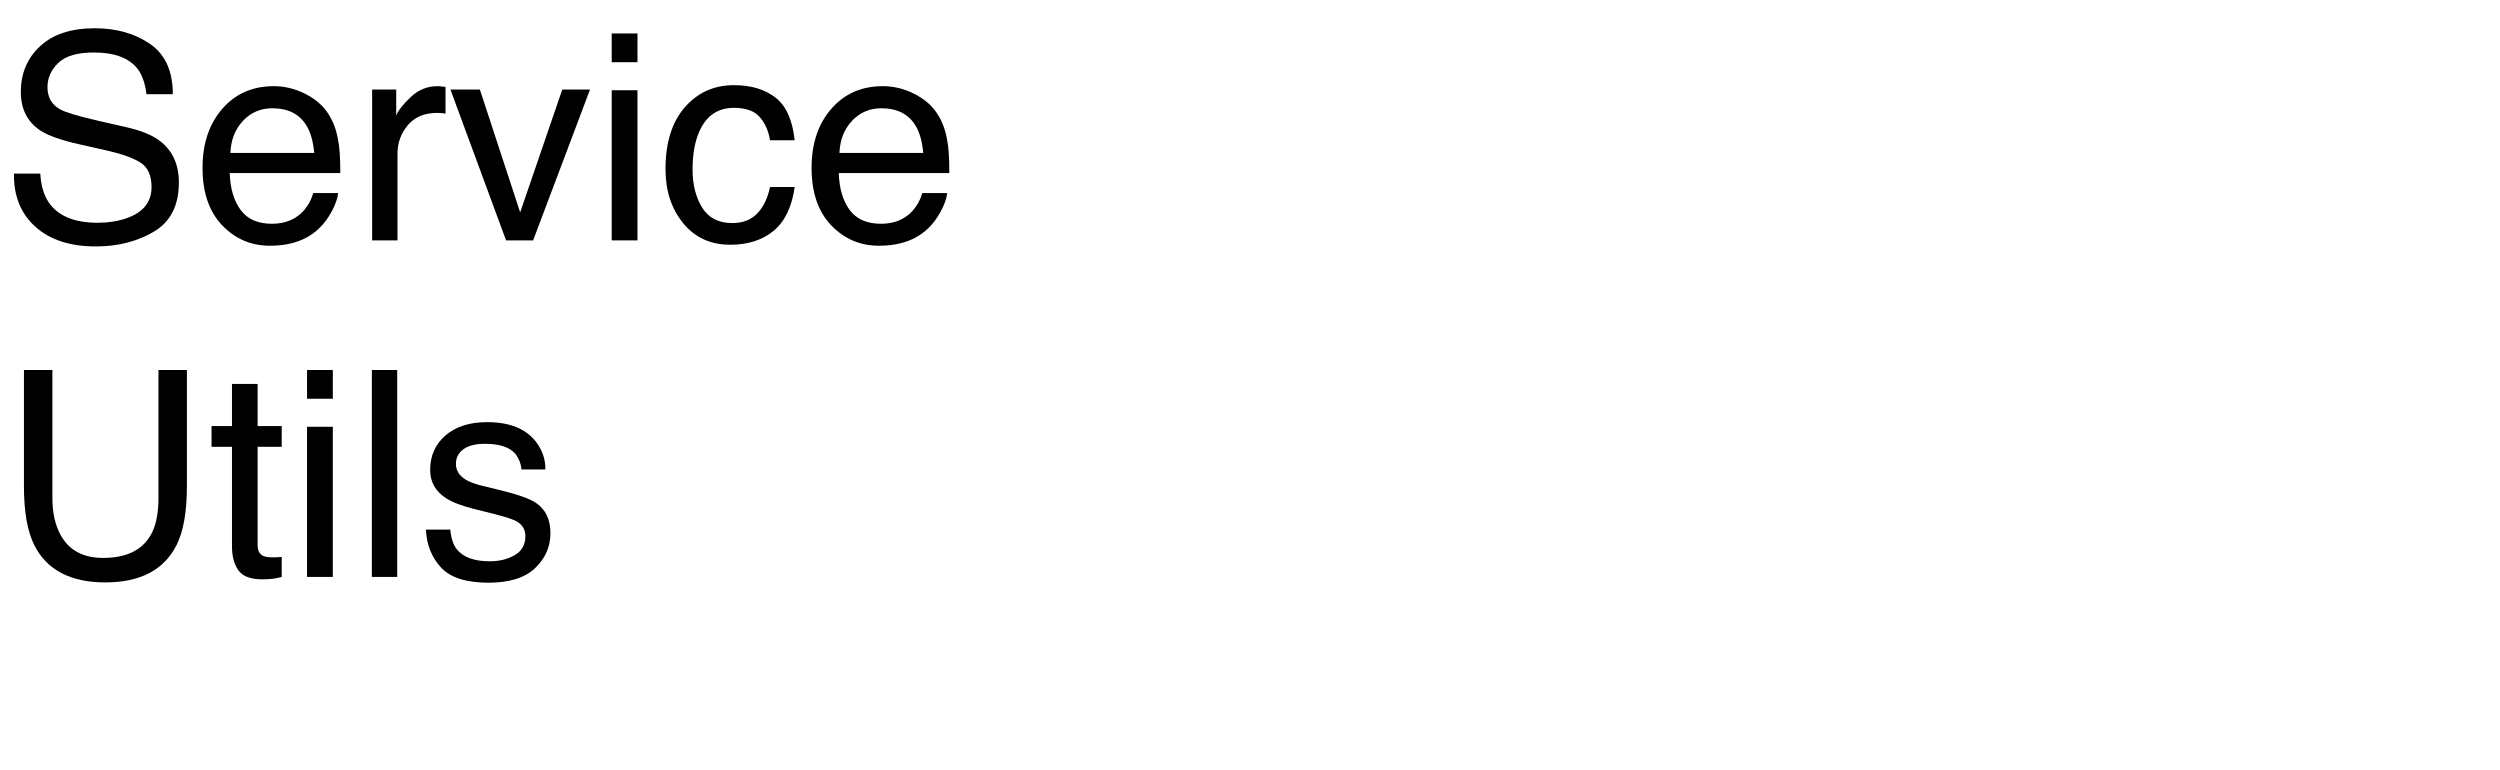
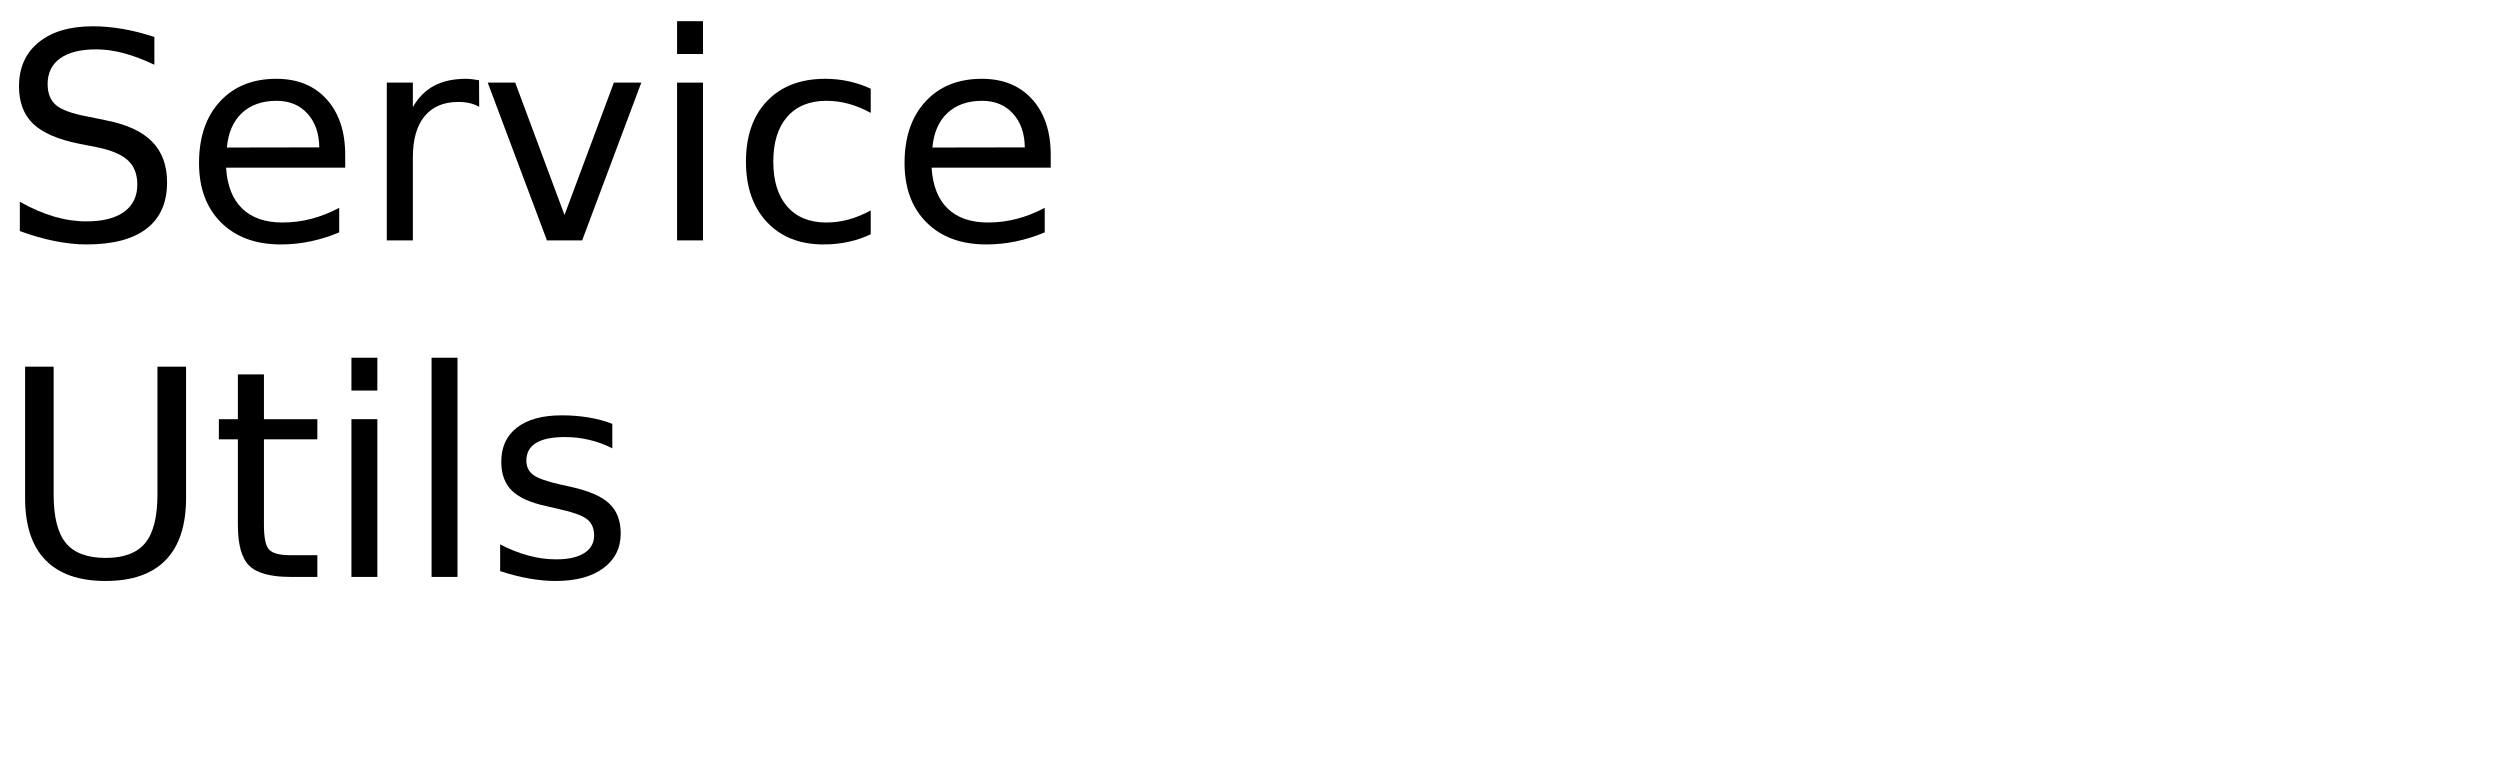
<svg xmlns="http://www.w3.org/2000/svg" xmlns:xlink="http://www.w3.org/1999/xlink" width="520" height="160" viewBox="0 0 520 160">
  <defs>
    <g>
      <g id="glyph-0-0">
-         <path d="M 8.379 -13.887 C 8.516 -11.445 9.094 -9.461 10.109 -7.938 C 12.043 -5.086 15.449 -3.664 20.332 -3.664 C 22.52 -3.664 24.512 -3.977 26.309 -4.602 C 29.785 -5.812 31.523 -7.977 31.523 -11.102 C 31.523 -13.445 30.789 -15.117 29.328 -16.113 C 27.844 -17.09 25.516 -17.938 22.352 -18.664 L 16.523 -19.98 C 12.715 -20.84 10.02 -21.789 8.438 -22.82 C 5.703 -24.617 4.336 -27.305 4.336 -30.879 C 4.336 -34.746 5.672 -37.922 8.352 -40.398 C 11.027 -42.879 14.812 -44.121 19.719 -44.121 C 24.23 -44.121 28.062 -43.031 31.215 -40.855 C 34.371 -38.676 35.945 -35.195 35.945 -30.41 L 30.469 -30.41 C 30.176 -32.715 29.551 -34.484 28.594 -35.711 C 26.816 -37.957 23.797 -39.082 19.539 -39.082 C 16.102 -39.082 13.633 -38.359 12.129 -36.914 C 10.625 -35.469 9.875 -33.789 9.875 -31.875 C 9.875 -29.766 10.75 -28.223 12.508 -27.246 C 13.66 -26.621 16.27 -25.84 20.332 -24.902 L 26.367 -23.523 C 29.277 -22.859 31.523 -21.953 33.105 -20.801 C 35.84 -18.789 37.207 -15.867 37.207 -12.039 C 37.207 -7.273 35.473 -3.867 32.008 -1.816 C 28.539 0.234 24.512 1.258 19.922 1.258 C 14.57 1.258 10.383 -0.109 7.352 -2.844 C 4.324 -5.559 2.844 -9.238 2.898 -13.887 Z M 8.379 -13.887 " />
+         <path d="M 32.109 -42.312 L 32.109 -36.531 C 29.859 -37.602 27.738 -38.406 25.75 -38.938 C 23.758 -39.469 21.836 -39.734 19.984 -39.734 C 16.754 -39.734 14.266 -39.109 12.516 -37.859 C 10.773 -36.609 9.906 -34.828 9.906 -32.516 C 9.906 -30.586 10.484 -29.129 11.641 -28.141 C 12.805 -27.148 15.008 -26.352 18.25 -25.75 L 21.828 -25.016 C 26.242 -24.18 29.5 -22.703 31.594 -20.578 C 33.695 -18.461 34.75 -15.629 34.75 -12.078 C 34.75 -7.836 33.328 -4.625 30.484 -2.438 C 27.641 -0.25 23.473 0.844 17.984 0.844 C 15.922 0.844 13.719 0.609 11.375 0.141 C 9.039 -0.328 6.625 -1.02 4.125 -1.938 L 4.125 -8.031 C 6.531 -6.676 8.883 -5.656 11.188 -4.969 C 13.5 -4.289 15.766 -3.953 17.984 -3.953 C 21.367 -3.953 23.977 -4.613 25.812 -5.938 C 27.645 -7.27 28.562 -9.164 28.562 -11.625 C 28.562 -13.781 27.898 -15.461 26.578 -16.672 C 25.266 -17.879 23.102 -18.785 20.094 -19.391 L 16.5 -20.094 C 12.082 -20.977 8.883 -22.359 6.906 -24.234 C 4.938 -26.109 3.953 -28.711 3.953 -32.047 C 3.953 -35.922 5.312 -38.969 8.031 -41.188 C 10.758 -43.414 14.52 -44.531 19.312 -44.531 C 21.363 -44.531 23.453 -44.344 25.578 -43.969 C 27.703 -43.602 29.879 -43.051 32.109 -42.312 Z M 32.109 -42.312 " />
      </g>
      <g id="glyph-0-1">
-         <path d="M 16.934 -32.078 C 19.16 -32.078 21.32 -31.559 23.406 -30.512 C 25.496 -29.469 27.09 -28.117 28.184 -26.453 C 29.238 -24.871 29.941 -23.027 30.293 -20.918 C 30.605 -19.473 30.762 -17.168 30.762 -14.004 L 7.766 -14.004 C 7.863 -10.82 8.613 -8.266 10.02 -6.344 C 11.426 -4.418 13.602 -3.457 16.555 -3.457 C 19.309 -3.457 21.504 -4.367 23.145 -6.18 C 24.082 -7.234 24.746 -8.457 25.137 -9.844 L 30.32 -9.844 C 30.184 -8.691 29.73 -7.406 28.961 -5.992 C 28.188 -4.574 27.324 -3.418 26.367 -2.52 C 24.766 -0.957 22.781 0.098 20.422 0.645 C 19.152 0.957 17.715 1.113 16.113 1.113 C 12.207 1.113 8.898 -0.309 6.18 -3.148 C 3.465 -5.992 2.109 -9.969 2.109 -15.086 C 2.109 -20.125 3.477 -24.219 6.211 -27.363 C 8.945 -30.508 12.52 -32.078 16.934 -32.078 Z M 25.344 -18.195 C 25.129 -20.48 24.629 -22.305 23.848 -23.672 C 22.402 -26.211 19.992 -27.48 16.609 -27.48 C 14.188 -27.48 12.156 -26.605 10.516 -24.859 C 8.875 -23.109 8.008 -20.891 7.91 -18.195 Z M 25.344 -18.195 " />
+         <path d="M 33.719 -17.75 L 33.719 -15.125 L 8.938 -15.125 C 9.164 -11.406 10.281 -8.57 12.281 -6.625 C 14.289 -4.688 17.082 -3.719 20.656 -3.719 C 22.727 -3.719 24.734 -3.973 26.672 -4.484 C 28.617 -4.992 30.551 -5.754 32.469 -6.766 L 32.469 -1.672 C 30.531 -0.848 28.547 -0.223 26.516 0.203 C 24.484 0.629 22.422 0.844 20.328 0.844 C 15.098 0.844 10.953 -0.676 7.891 -3.719 C 4.836 -6.77 3.312 -10.891 3.312 -16.078 C 3.312 -21.453 4.758 -25.719 7.656 -28.875 C 10.562 -32.031 14.473 -33.609 19.391 -33.609 C 23.805 -33.609 27.297 -32.188 29.859 -29.344 C 32.43 -26.5 33.719 -22.633 33.719 -17.75 Z M 28.328 -19.344 C 28.285 -22.289 27.457 -24.641 25.844 -26.391 C 24.238 -28.148 22.109 -29.031 19.453 -29.031 C 16.441 -29.031 14.031 -28.18 12.219 -26.484 C 10.414 -24.785 9.379 -22.395 9.109 -19.312 Z M 28.328 -19.344 " />
      </g>
      <g id="glyph-0-2">
-         <path d="M 4.016 -31.375 L 9.023 -31.375 L 9.023 -25.957 C 9.434 -27.012 10.438 -28.297 12.039 -29.809 C 13.641 -31.324 15.488 -32.078 17.578 -32.078 C 17.676 -32.078 17.844 -32.07 18.078 -32.051 C 18.312 -32.031 18.711 -31.992 19.277 -31.934 L 19.277 -26.367 C 18.965 -26.426 18.676 -26.465 18.414 -26.484 C 18.148 -26.504 17.859 -26.516 17.547 -26.516 C 14.891 -26.516 12.852 -25.66 11.426 -23.949 C 10 -22.242 9.289 -20.273 9.289 -18.047 L 9.289 0 L 4.016 0 Z M 4.016 -31.375 " />
+         <path d="M 24.672 -27.781 C 24.066 -28.125 23.406 -28.379 22.688 -28.547 C 21.977 -28.711 21.191 -28.797 20.328 -28.797 C 17.285 -28.797 14.945 -27.805 13.312 -25.828 C 11.688 -23.848 10.875 -21 10.875 -17.281 L 10.875 0 L 5.453 0 L 5.453 -32.812 L 10.875 -32.812 L 10.875 -27.719 C 12 -29.707 13.469 -31.188 15.281 -32.156 C 17.102 -33.125 19.316 -33.609 21.922 -33.609 C 22.285 -33.609 22.691 -33.582 23.141 -33.531 C 23.586 -33.477 24.086 -33.406 24.641 -33.312 Z M 24.672 -27.781 " />
      </g>
      <g id="glyph-0-3">
-         <path d="M 6.445 -31.375 L 14.824 -5.828 L 23.586 -31.375 L 29.355 -31.375 L 17.52 0 L 11.895 0 L 0.32 -31.375 Z M 6.445 -31.375 " />
+         <path d="M 1.781 -32.812 L 7.5 -32.812 L 17.75 -5.281 L 28.016 -32.812 L 33.719 -32.812 L 21.422 0 L 14.094 0 Z M 1.781 -32.812 " />
      </g>
      <g id="glyph-0-4">
-         <path d="M 3.867 -31.23 L 9.227 -31.23 L 9.227 0 L 3.867 0 Z M 3.867 -43.039 L 9.227 -43.039 L 9.227 -37.062 L 3.867 -37.062 Z M 3.867 -43.039 " />
+         <path d="M 5.656 -32.812 L 11.047 -32.812 L 11.047 0 L 5.656 0 Z M 5.656 -45.594 L 11.047 -45.594 L 11.047 -38.766 L 5.656 -38.766 Z M 5.656 -45.594 " />
      </g>
      <g id="glyph-0-5">
-         <path d="M 15.969 -32.285 C 19.504 -32.285 22.379 -31.426 24.594 -29.707 C 26.812 -27.988 28.145 -25.031 28.594 -20.828 L 23.469 -20.828 C 23.156 -22.762 22.441 -24.371 21.328 -25.648 C 20.215 -26.93 18.43 -27.57 15.969 -27.57 C 12.609 -27.57 10.203 -25.93 8.758 -22.648 C 7.82 -20.52 7.352 -17.891 7.352 -14.766 C 7.352 -11.621 8.016 -8.977 9.344 -6.828 C 10.672 -4.68 12.766 -3.602 15.617 -3.602 C 17.805 -3.602 19.535 -4.273 20.816 -5.609 C 22.094 -6.949 22.977 -8.781 23.469 -11.102 L 28.594 -11.102 C 28.008 -6.941 26.543 -3.902 24.199 -1.977 C 21.855 -0.055 18.859 0.906 15.203 0.906 C 11.102 0.906 7.832 -0.59 5.391 -3.59 C 2.949 -6.586 1.727 -10.332 1.727 -14.824 C 1.727 -20.332 3.066 -24.617 5.742 -27.688 C 8.418 -30.754 11.828 -32.285 15.969 -32.285 Z M 15.969 -32.285 " />
+         <path d="M 29.266 -31.547 L 29.266 -26.516 C 27.742 -27.359 26.219 -27.988 24.688 -28.406 C 23.156 -28.82 21.609 -29.031 20.047 -29.031 C 16.547 -29.031 13.828 -27.922 11.891 -25.703 C 9.961 -23.492 9 -20.383 9 -16.375 C 9 -12.375 9.961 -9.266 11.891 -7.047 C 13.828 -4.828 16.547 -3.719 20.047 -3.719 C 21.609 -3.719 23.156 -3.926 24.688 -4.344 C 26.219 -4.77 27.742 -5.398 29.266 -6.234 L 29.266 -1.266 C 27.766 -0.555 26.207 -0.031 24.594 0.312 C 22.977 0.664 21.266 0.844 19.453 0.844 C 14.516 0.844 10.586 -0.707 7.672 -3.812 C 4.766 -6.914 3.312 -11.102 3.312 -16.375 C 3.312 -21.727 4.781 -25.938 7.719 -29 C 10.656 -32.07 14.688 -33.609 19.812 -33.609 C 21.469 -33.609 23.086 -33.438 24.672 -33.094 C 26.254 -32.75 27.785 -32.234 29.266 -31.547 Z M 29.266 -31.547 " />
      </g>
      <g id="glyph-0-6">
-         <path d="M 10.898 -43.039 L 10.898 -16.438 C 10.898 -13.312 11.484 -10.711 12.656 -8.641 C 14.395 -5.516 17.324 -3.953 21.445 -3.953 C 26.387 -3.953 29.746 -5.645 31.523 -9.023 C 32.48 -10.859 32.961 -13.328 32.961 -16.438 L 32.961 -43.039 L 38.875 -43.039 L 38.875 -18.867 C 38.875 -13.574 38.164 -9.5 36.738 -6.648 C 34.121 -1.453 29.18 1.141 21.914 1.141 C 14.648 1.141 9.719 -1.453 7.117 -6.648 C 5.691 -9.5 4.98 -13.574 4.98 -18.867 L 4.98 -43.039 Z M 10.898 -43.039 " />
+         <path d="M 5.219 -43.734 L 11.156 -43.734 L 11.156 -17.172 C 11.156 -12.484 12.004 -9.109 13.703 -7.047 C 15.41 -4.984 18.164 -3.953 21.969 -3.953 C 25.758 -3.953 28.504 -4.984 30.203 -7.047 C 31.898 -9.109 32.75 -12.484 32.75 -17.172 L 32.75 -43.734 L 38.703 -43.734 L 38.703 -16.438 C 38.703 -10.727 37.289 -6.422 34.469 -3.516 C 31.645 -0.609 27.477 0.844 21.969 0.844 C 16.445 0.844 12.273 -0.609 9.453 -3.516 C 6.629 -6.422 5.219 -10.727 5.219 -16.438 Z M 5.219 -43.734 " />
      </g>
      <g id="glyph-0-7">
-         <path d="M 4.922 -40.137 L 10.254 -40.137 L 10.254 -31.375 L 15.266 -31.375 L 15.266 -27.07 L 10.254 -27.07 L 10.254 -6.594 C 10.254 -5.5 10.625 -4.766 11.367 -4.395 C 11.777 -4.18 12.461 -4.07 13.418 -4.07 C 13.672 -4.07 13.945 -4.078 14.238 -4.086 C 14.531 -4.098 14.875 -4.121 15.266 -4.16 L 15.266 0 C 14.66 0.176 14.027 0.305 13.375 0.383 C 12.719 0.461 12.012 0.5 11.25 0.5 C 8.789 0.5 7.117 -0.133 6.242 -1.391 C 5.363 -2.652 4.922 -4.289 4.922 -6.297 L 4.922 -27.07 L 0.672 -27.07 L 0.672 -31.375 L 4.922 -31.375 Z M 4.922 -40.137 " />
+         <path d="M 10.984 -42.125 L 10.984 -32.812 L 22.094 -32.812 L 22.094 -28.625 L 10.984 -28.625 L 10.984 -10.812 C 10.984 -8.133 11.348 -6.414 12.078 -5.656 C 12.816 -4.895 14.305 -4.516 16.547 -4.516 L 22.094 -4.516 L 22.094 0 L 16.547 0 C 12.391 0 9.52 -0.773 7.938 -2.328 C 6.352 -3.879 5.562 -6.707 5.562 -10.812 L 5.562 -28.625 L 1.609 -28.625 L 1.609 -32.812 L 5.562 -32.812 L 5.562 -42.125 Z M 10.984 -42.125 " />
      </g>
      <g id="glyph-0-8">
-         <path d="M 4.016 -43.039 L 9.289 -43.039 L 9.289 0 L 4.016 0 Z M 4.016 -43.039 " />
+         <path d="M 5.656 -45.594 L 11.047 -45.594 L 11.047 0 L 5.656 0 Z M 5.656 -45.594 " />
      </g>
      <g id="glyph-0-9">
-         <path d="M 7 -9.844 C 7.156 -8.086 7.598 -6.738 8.32 -5.801 C 9.648 -4.102 11.953 -3.25 15.234 -3.25 C 17.188 -3.25 18.906 -3.676 20.391 -4.527 C 21.875 -5.375 22.617 -6.688 22.617 -8.469 C 22.617 -9.816 22.023 -10.84 20.828 -11.543 C 20.066 -11.973 18.562 -12.469 16.32 -13.039 L 12.129 -14.094 C 9.453 -14.758 7.48 -15.5 6.211 -16.32 C 3.945 -17.746 2.812 -19.719 2.812 -22.234 C 2.812 -25.203 3.883 -27.609 6.02 -29.445 C 8.16 -31.281 11.035 -32.195 14.648 -32.195 C 19.375 -32.195 22.781 -30.812 24.875 -28.039 C 26.184 -26.281 26.816 -24.383 26.777 -22.352 L 21.797 -22.352 C 21.699 -23.543 21.281 -24.629 20.539 -25.605 C 19.328 -26.992 17.227 -27.688 14.238 -27.688 C 12.246 -27.688 10.738 -27.305 9.711 -26.543 C 8.688 -25.781 8.172 -24.773 8.172 -23.523 C 8.172 -22.156 8.848 -21.062 10.195 -20.242 C 10.977 -19.754 12.129 -19.328 13.652 -18.953 L 17.141 -18.105 C 20.93 -17.188 23.469 -16.297 24.758 -15.438 C 26.809 -14.09 27.832 -11.973 27.832 -9.082 C 27.832 -6.289 26.773 -3.875 24.652 -1.844 C 22.535 0.188 19.305 1.203 14.969 1.203 C 10.301 1.203 6.996 0.141 5.055 -1.977 C 3.109 -4.098 2.07 -6.719 1.934 -9.844 Z M 7 -9.844 " />
+         <path d="M 26.578 -31.844 L 26.578 -26.75 C 25.047 -27.531 23.457 -28.113 21.812 -28.5 C 20.176 -28.895 18.484 -29.094 16.734 -29.094 C 14.055 -29.094 12.047 -28.68 10.703 -27.859 C 9.367 -27.035 8.703 -25.805 8.703 -24.172 C 8.703 -22.922 9.18 -21.938 10.141 -21.219 C 11.098 -20.508 13.02 -19.832 15.906 -19.188 L 17.75 -18.781 C 21.582 -17.957 24.301 -16.797 25.906 -15.297 C 27.52 -13.805 28.328 -11.723 28.328 -9.047 C 28.328 -6.004 27.117 -3.594 24.703 -1.812 C 22.297 -0.039 18.984 0.844 14.766 0.844 C 13.004 0.844 11.172 0.672 9.266 0.328 C 7.367 -0.004 5.363 -0.516 3.25 -1.203 L 3.25 -6.766 C 5.238 -5.734 7.203 -4.957 9.141 -4.438 C 11.078 -3.914 12.992 -3.656 14.891 -3.656 C 17.422 -3.656 19.367 -4.086 20.734 -4.953 C 22.109 -5.828 22.797 -7.055 22.797 -8.641 C 22.797 -10.109 22.301 -11.234 21.312 -12.016 C 20.32 -12.797 18.16 -13.547 14.828 -14.266 L 12.953 -14.703 C 9.609 -15.41 7.191 -16.488 5.703 -17.938 C 4.223 -19.395 3.484 -21.395 3.484 -23.938 C 3.484 -27.02 4.578 -29.398 6.766 -31.078 C 8.953 -32.766 12.055 -33.609 16.078 -33.609 C 18.078 -33.609 19.953 -33.457 21.703 -33.156 C 23.461 -32.863 25.086 -32.426 26.578 -31.844 Z M 26.578 -31.844 " />
      </g>
    </g>
  </defs>
  <g fill="rgb(0%, 0%, 0%)" fill-opacity="1">
    <use xlink:href="#glyph-0-0" x="0" y="50" />
-     <use xlink:href="#glyph-0-1" x="40.02" y="50" />
-     <use xlink:href="#glyph-0-2" x="73.389" y="50" />
-     <use xlink:href="#glyph-0-3" x="93.369" y="50" />
-     <use xlink:href="#glyph-0-4" x="123.369" y="50" />
-     <use xlink:href="#glyph-0-5" x="136.699" y="50" />
-     <use xlink:href="#glyph-0-1" x="166.699" y="50" />
+     <use xlink:href="#glyph-0-1" x="38.086" y="50" />
+     <use xlink:href="#glyph-0-2" x="75" y="50" />
+     <use xlink:href="#glyph-0-3" x="99.668" y="50" />
+     <use xlink:href="#glyph-0-4" x="135.176" y="50" />
+     <use xlink:href="#glyph-0-5" x="151.846" y="50" />
+     <use xlink:href="#glyph-0-1" x="184.834" y="50" />
  </g>
  <g fill="rgb(0%, 0%, 0%)" fill-opacity="1">
    <use xlink:href="#glyph-0-6" x="0" y="120" />
-     <use xlink:href="#glyph-0-7" x="43.33" y="120" />
-     <use xlink:href="#glyph-0-4" x="60" y="120" />
-     <use xlink:href="#glyph-0-8" x="73.33" y="120" />
-     <use xlink:href="#glyph-0-9" x="86.66" y="120" />
+     <use xlink:href="#glyph-0-7" x="43.916" y="120" />
+     <use xlink:href="#glyph-0-4" x="67.441" y="120" />
+     <use xlink:href="#glyph-0-8" x="84.111" y="120" />
+     <use xlink:href="#glyph-0-9" x="100.781" y="120" />
  </g>
</svg>
